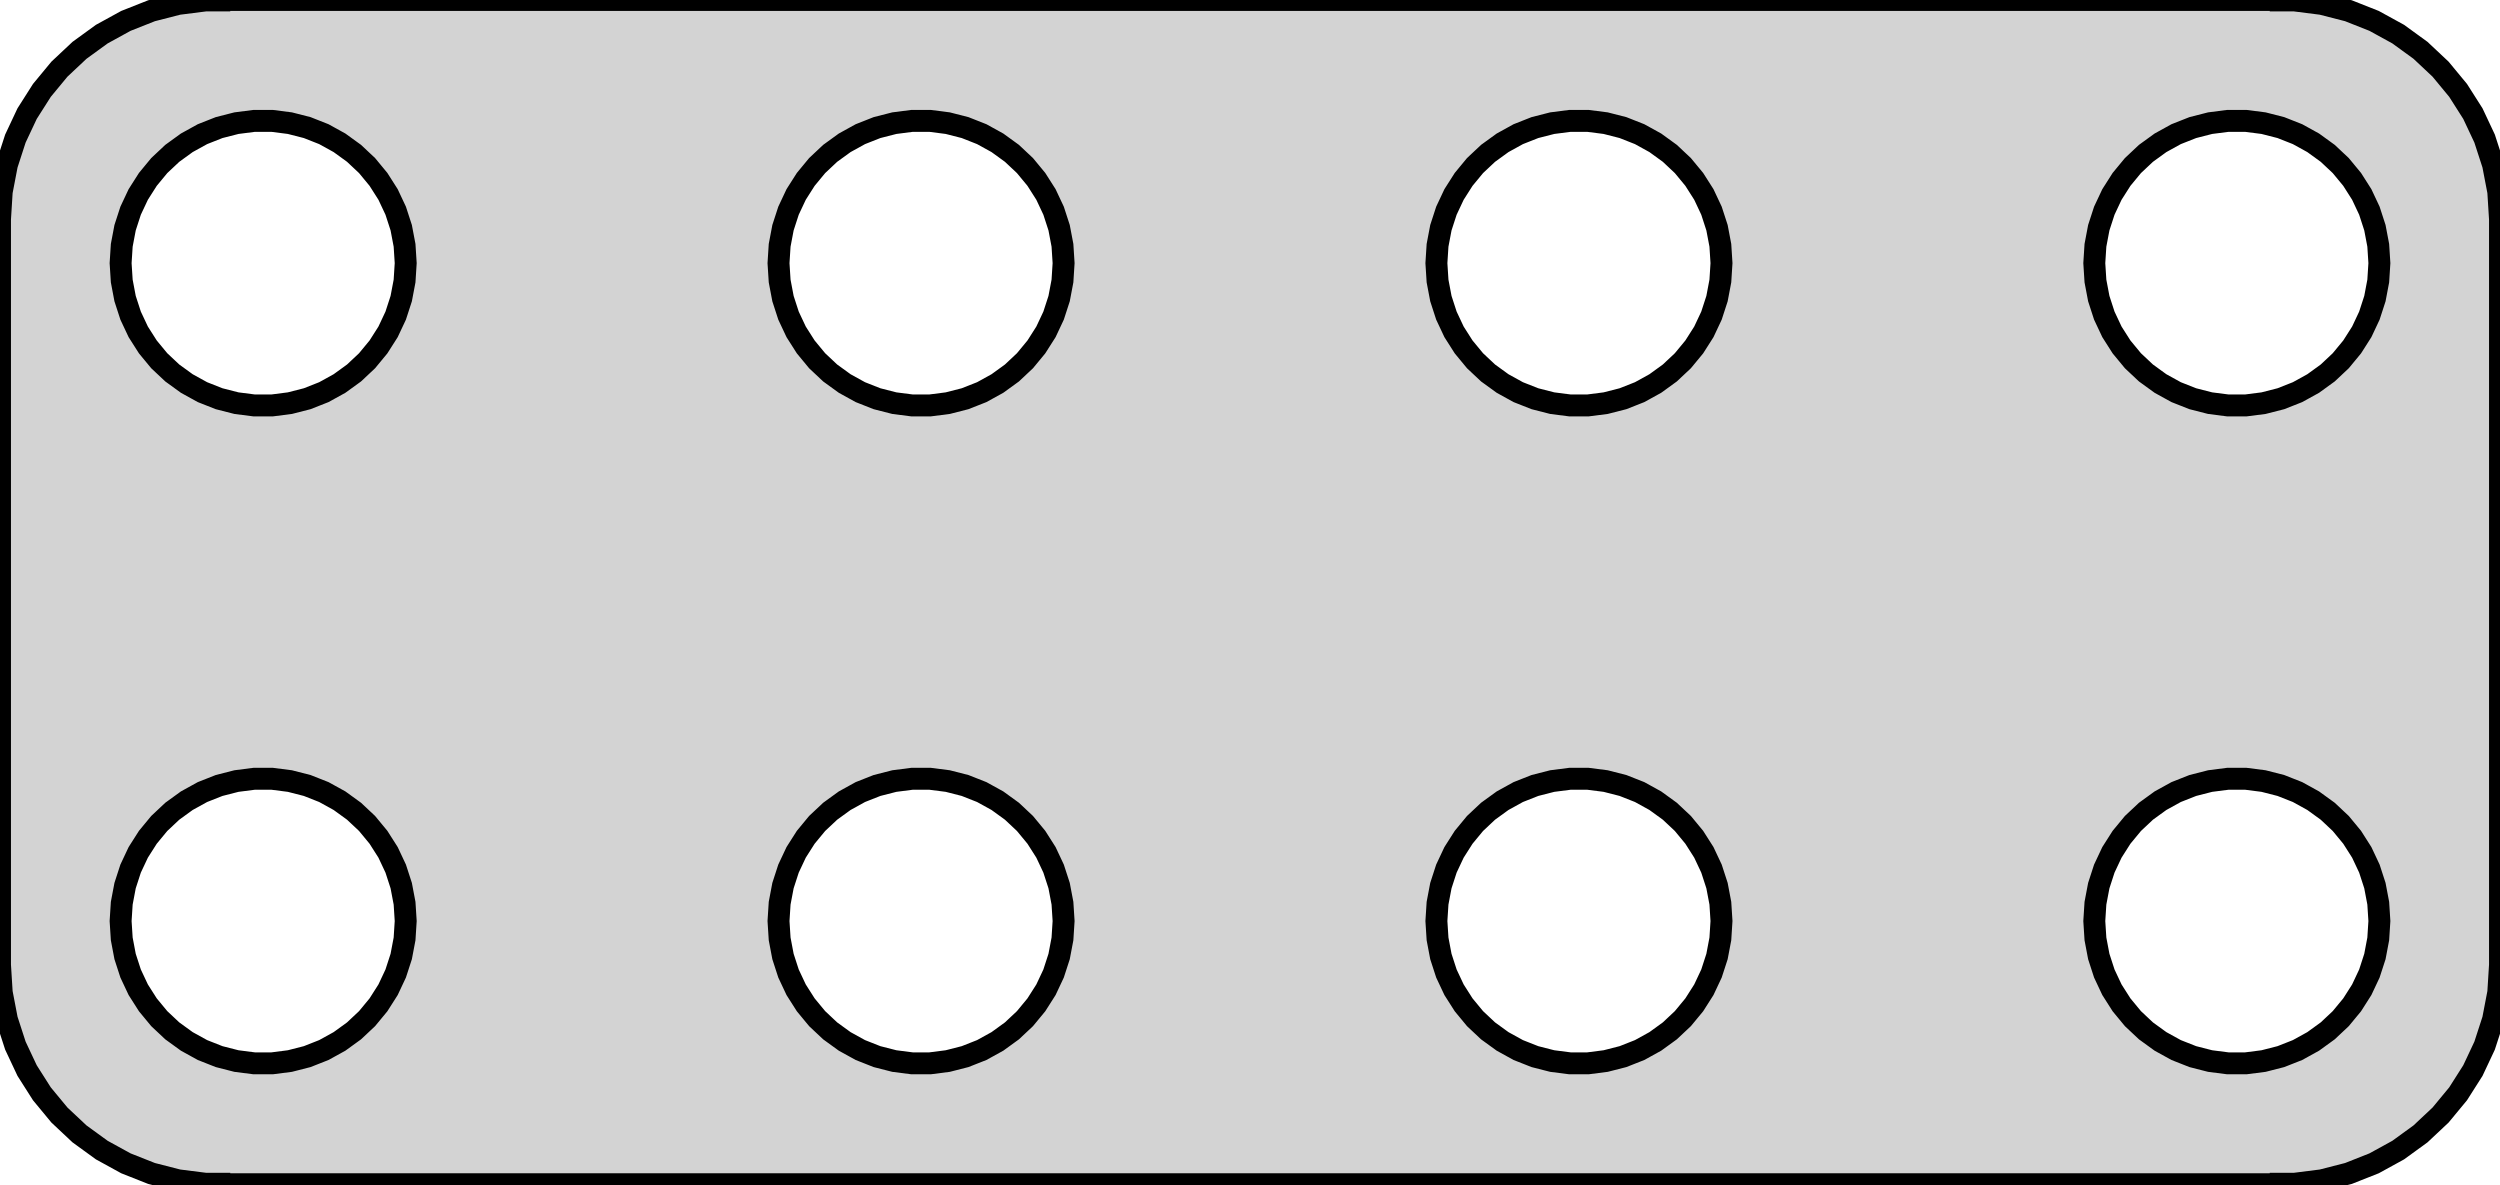
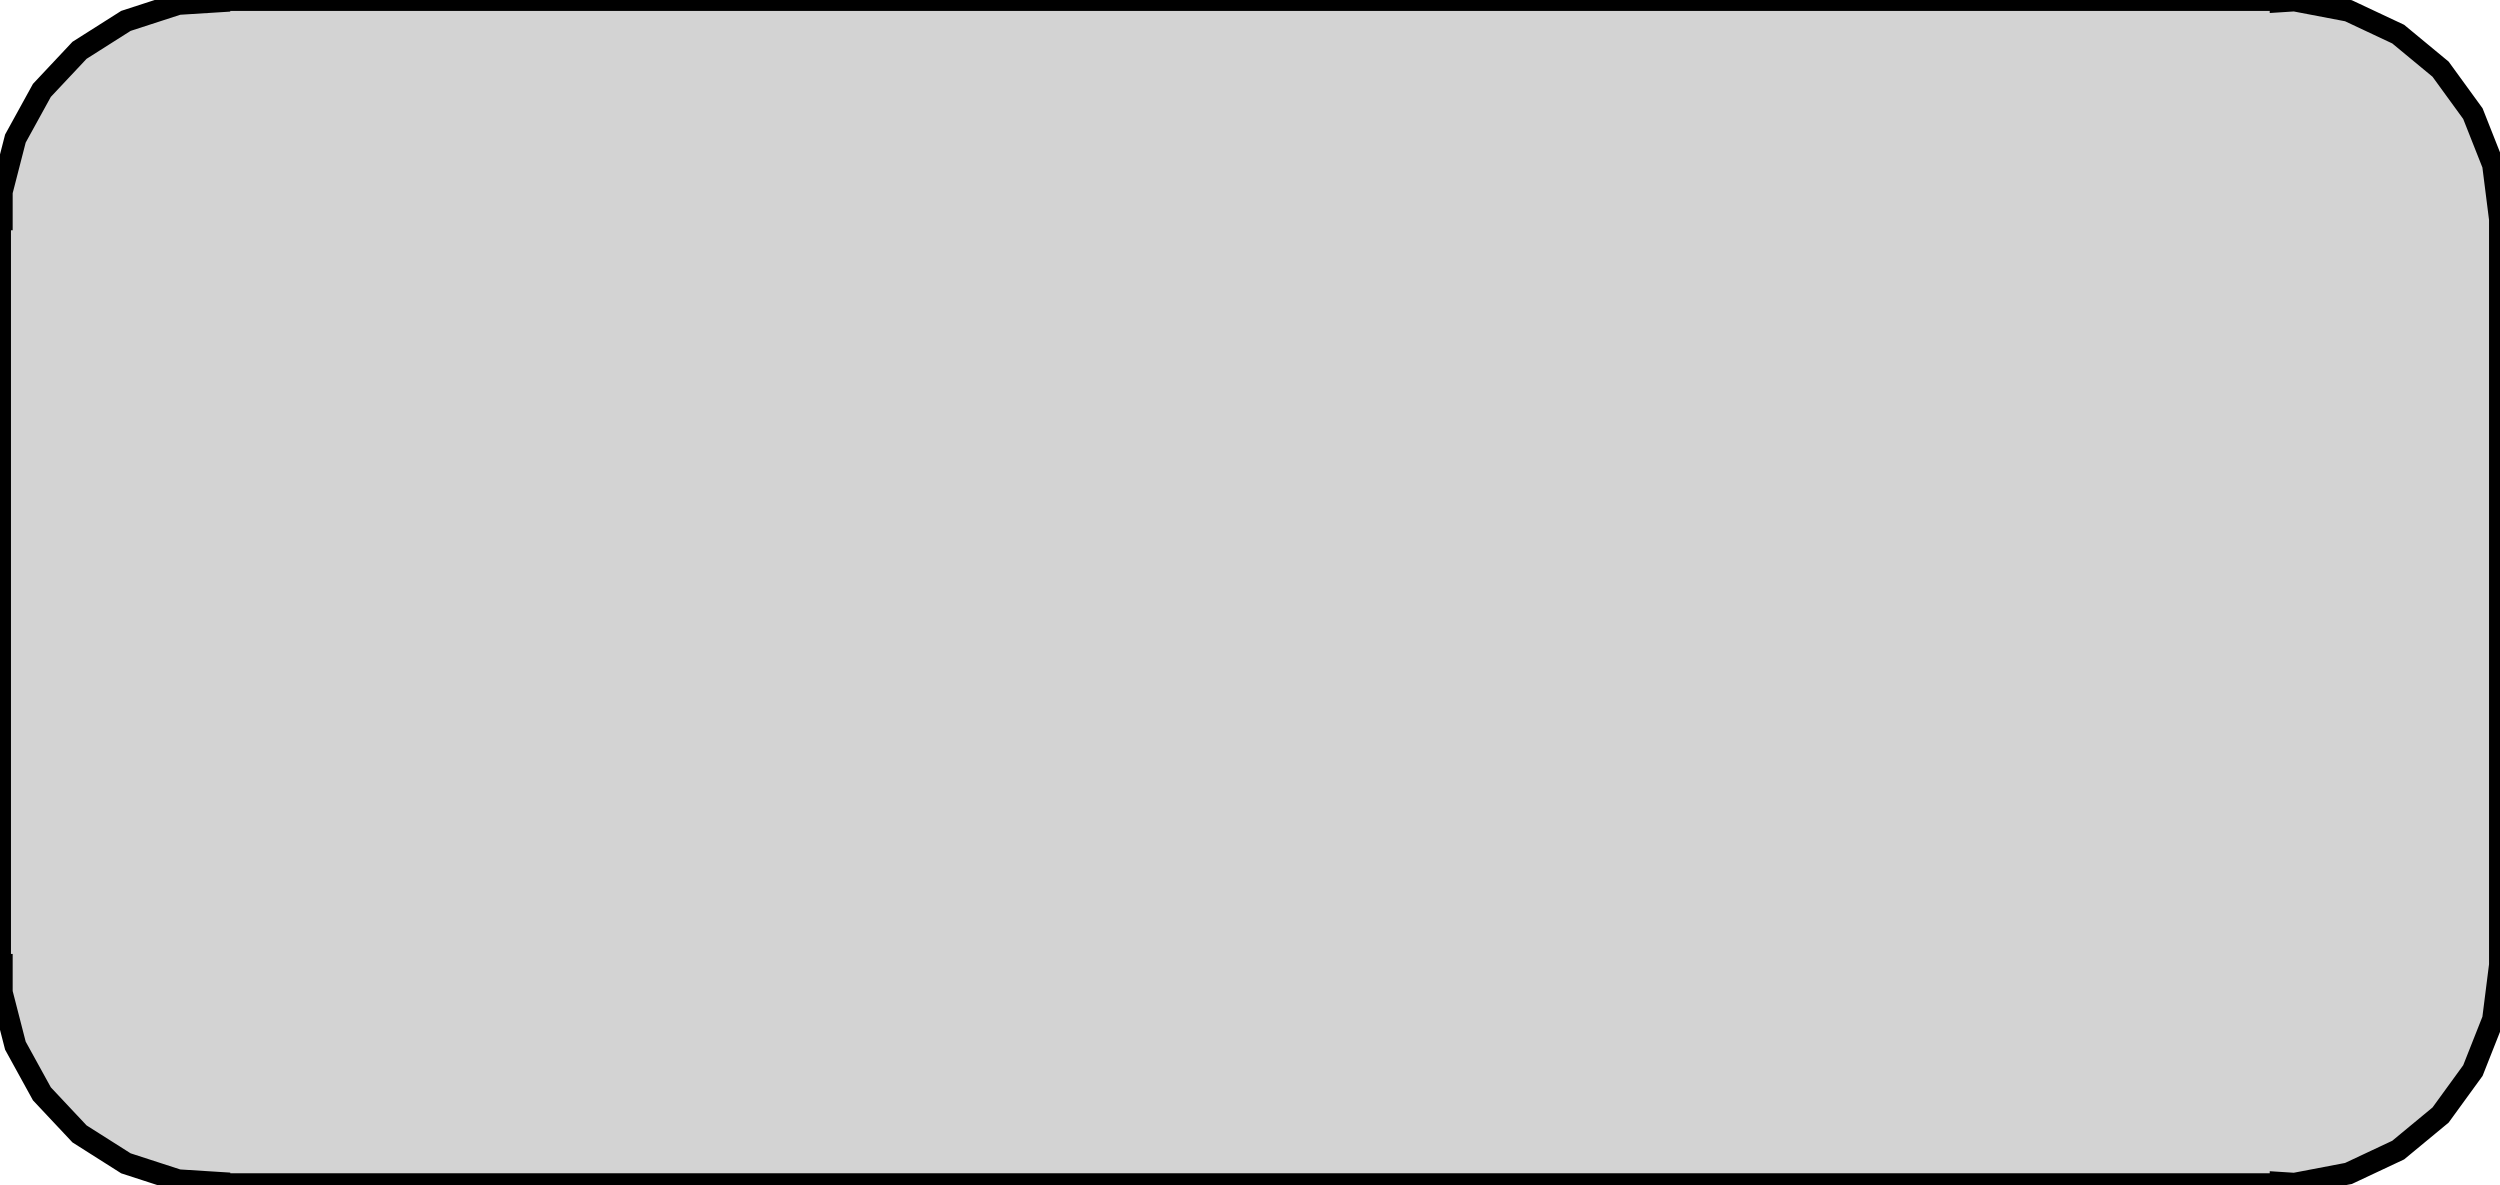
<svg xmlns="http://www.w3.org/2000/svg" width="57mm" height="27mm" viewBox="9 -36 57 27" version="1.1">
-   <path d=" M 61,-9.01 L 61.314,-9.01 L 61.937,-9.089 L 62.545,-9.245 L 63.129,-9.476 L 63.679,-9.778  L 64.187,-10.147 L 64.645,-10.577 L 65.045,-11.061 L 65.382,-11.591 L 65.649,-12.159 L 65.843,-12.757  L 65.961,-13.373 L 66,-14 L 66,-31 L 65.961,-31.627 L 65.843,-32.243 L 65.649,-32.841  L 65.382,-33.409 L 65.045,-33.939 L 64.645,-34.423 L 64.187,-34.853 L 63.679,-35.222 L 63.129,-35.524  L 62.545,-35.755 L 61.937,-35.911 L 61.314,-35.99 L 61,-35.99 L 61,-36 L 14,-36  L 14,-35.99 L 13.686,-35.99 L 13.063,-35.911 L 12.455,-35.755 L 11.871,-35.524 L 11.321,-35.222  L 10.813,-34.853 L 10.355,-34.423 L 9.955,-33.939 L 9.618,-33.409 L 9.351,-32.841 L 9.157,-32.243  L 9.039,-31.627 L 9,-31 L 9,-14 L 9.039,-13.373 L 9.157,-12.757 L 9.351,-12.159  L 9.618,-11.591 L 9.955,-11.061 L 10.355,-10.577 L 10.813,-10.147 L 11.321,-9.778 L 11.871,-9.476  L 12.455,-9.245 L 13.063,-9.089 L 13.686,-9.01 L 14,-9.01 L 14,-9 L 61,-9  z M 14.796,-26.756 L 14.391,-26.808 L 13.996,-26.909 L 13.616,-27.059 L 13.259,-27.256 L 12.928,-27.496  L 12.631,-27.775 L 12.371,-28.09 L 12.152,-28.434 L 11.978,-28.804 L 11.852,-29.192 L 11.776,-29.593  L 11.75,-30 L 11.776,-30.407 L 11.852,-30.808 L 11.978,-31.196 L 12.152,-31.566 L 12.371,-31.91  L 12.631,-32.225 L 12.928,-32.504 L 13.259,-32.744 L 13.616,-32.941 L 13.996,-33.091 L 14.391,-33.192  L 14.796,-33.244 L 15.204,-33.244 L 15.609,-33.192 L 16.004,-33.091 L 16.384,-32.941 L 16.741,-32.744  L 17.072,-32.504 L 17.369,-32.225 L 17.629,-31.91 L 17.848,-31.566 L 18.022,-31.196 L 18.148,-30.808  L 18.224,-30.407 L 18.25,-30 L 18.224,-29.593 L 18.148,-29.192 L 18.022,-28.804 L 17.848,-28.434  L 17.629,-28.09 L 17.369,-27.775 L 17.072,-27.496 L 16.741,-27.256 L 16.384,-27.059 L 16.004,-26.909  L 15.609,-26.808 L 15.204,-26.756 z M 59.796,-26.756 L 59.391,-26.808 L 58.996,-26.909 L 58.616,-27.059 L 58.259,-27.256 L 57.928,-27.496  L 57.631,-27.775 L 57.371,-28.09 L 57.152,-28.434 L 56.978,-28.804 L 56.852,-29.192 L 56.776,-29.593  L 56.75,-30 L 56.776,-30.407 L 56.852,-30.808 L 56.978,-31.196 L 57.152,-31.566 L 57.371,-31.91  L 57.631,-32.225 L 57.928,-32.504 L 58.259,-32.744 L 58.616,-32.941 L 58.996,-33.091 L 59.391,-33.192  L 59.796,-33.244 L 60.204,-33.244 L 60.609,-33.192 L 61.004,-33.091 L 61.384,-32.941 L 61.741,-32.744  L 62.072,-32.504 L 62.369,-32.225 L 62.629,-31.91 L 62.848,-31.566 L 63.022,-31.196 L 63.148,-30.808  L 63.224,-30.407 L 63.25,-30 L 63.224,-29.593 L 63.148,-29.192 L 63.022,-28.804 L 62.848,-28.434  L 62.629,-28.09 L 62.369,-27.775 L 62.072,-27.496 L 61.741,-27.256 L 61.384,-27.059 L 61.004,-26.909  L 60.609,-26.808 L 60.204,-26.756 z M 44.796,-26.756 L 44.391,-26.808 L 43.996,-26.909 L 43.616,-27.059 L 43.259,-27.256 L 42.928,-27.496  L 42.631,-27.775 L 42.371,-28.09 L 42.152,-28.434 L 41.978,-28.804 L 41.852,-29.192 L 41.776,-29.593  L 41.75,-30 L 41.776,-30.407 L 41.852,-30.808 L 41.978,-31.196 L 42.152,-31.566 L 42.371,-31.91  L 42.631,-32.225 L 42.928,-32.504 L 43.259,-32.744 L 43.616,-32.941 L 43.996,-33.091 L 44.391,-33.192  L 44.796,-33.244 L 45.204,-33.244 L 45.609,-33.192 L 46.004,-33.091 L 46.384,-32.941 L 46.741,-32.744  L 47.072,-32.504 L 47.369,-32.225 L 47.629,-31.91 L 47.848,-31.566 L 48.022,-31.196 L 48.148,-30.808  L 48.224,-30.407 L 48.25,-30 L 48.224,-29.593 L 48.148,-29.192 L 48.022,-28.804 L 47.848,-28.434  L 47.629,-28.09 L 47.369,-27.775 L 47.072,-27.496 L 46.741,-27.256 L 46.384,-27.059 L 46.004,-26.909  L 45.609,-26.808 L 45.204,-26.756 z M 29.796,-26.756 L 29.391,-26.808 L 28.996,-26.909 L 28.616,-27.059 L 28.259,-27.256 L 27.928,-27.496  L 27.631,-27.775 L 27.371,-28.09 L 27.152,-28.434 L 26.978,-28.804 L 26.852,-29.192 L 26.776,-29.593  L 26.75,-30 L 26.776,-30.407 L 26.852,-30.808 L 26.978,-31.196 L 27.152,-31.566 L 27.371,-31.91  L 27.631,-32.225 L 27.928,-32.504 L 28.259,-32.744 L 28.616,-32.941 L 28.996,-33.091 L 29.391,-33.192  L 29.796,-33.244 L 30.204,-33.244 L 30.609,-33.192 L 31.004,-33.091 L 31.384,-32.941 L 31.741,-32.744  L 32.072,-32.504 L 32.369,-32.225 L 32.629,-31.91 L 32.848,-31.566 L 33.022,-31.196 L 33.148,-30.808  L 33.224,-30.407 L 33.25,-30 L 33.224,-29.593 L 33.148,-29.192 L 33.022,-28.804 L 32.848,-28.434  L 32.629,-28.09 L 32.369,-27.775 L 32.072,-27.496 L 31.741,-27.256 L 31.384,-27.059 L 31.004,-26.909  L 30.609,-26.808 L 30.204,-26.756 z M 14.796,-11.756 L 14.391,-11.808 L 13.996,-11.909 L 13.616,-12.059 L 13.259,-12.256 L 12.928,-12.496  L 12.631,-12.775 L 12.371,-13.09 L 12.152,-13.434 L 11.978,-13.804 L 11.852,-14.192 L 11.776,-14.593  L 11.75,-15 L 11.776,-15.407 L 11.852,-15.808 L 11.978,-16.196 L 12.152,-16.566 L 12.371,-16.91  L 12.631,-17.225 L 12.928,-17.504 L 13.259,-17.744 L 13.616,-17.941 L 13.996,-18.091 L 14.391,-18.192  L 14.796,-18.244 L 15.204,-18.244 L 15.609,-18.192 L 16.004,-18.091 L 16.384,-17.941 L 16.741,-17.744  L 17.072,-17.504 L 17.369,-17.225 L 17.629,-16.91 L 17.848,-16.566 L 18.022,-16.196 L 18.148,-15.808  L 18.224,-15.407 L 18.25,-15 L 18.224,-14.593 L 18.148,-14.192 L 18.022,-13.804 L 17.848,-13.434  L 17.629,-13.09 L 17.369,-12.775 L 17.072,-12.496 L 16.741,-12.256 L 16.384,-12.059 L 16.004,-11.909  L 15.609,-11.808 L 15.204,-11.756 z M 29.796,-11.756 L 29.391,-11.808 L 28.996,-11.909 L 28.616,-12.059 L 28.259,-12.256 L 27.928,-12.496  L 27.631,-12.775 L 27.371,-13.09 L 27.152,-13.434 L 26.978,-13.804 L 26.852,-14.192 L 26.776,-14.593  L 26.75,-15 L 26.776,-15.407 L 26.852,-15.808 L 26.978,-16.196 L 27.152,-16.566 L 27.371,-16.91  L 27.631,-17.225 L 27.928,-17.504 L 28.259,-17.744 L 28.616,-17.941 L 28.996,-18.091 L 29.391,-18.192  L 29.796,-18.244 L 30.204,-18.244 L 30.609,-18.192 L 31.004,-18.091 L 31.384,-17.941 L 31.741,-17.744  L 32.072,-17.504 L 32.369,-17.225 L 32.629,-16.91 L 32.848,-16.566 L 33.022,-16.196 L 33.148,-15.808  L 33.224,-15.407 L 33.25,-15 L 33.224,-14.593 L 33.148,-14.192 L 33.022,-13.804 L 32.848,-13.434  L 32.629,-13.09 L 32.369,-12.775 L 32.072,-12.496 L 31.741,-12.256 L 31.384,-12.059 L 31.004,-11.909  L 30.609,-11.808 L 30.204,-11.756 z M 44.796,-11.756 L 44.391,-11.808 L 43.996,-11.909 L 43.616,-12.059 L 43.259,-12.256 L 42.928,-12.496  L 42.631,-12.775 L 42.371,-13.09 L 42.152,-13.434 L 41.978,-13.804 L 41.852,-14.192 L 41.776,-14.593  L 41.75,-15 L 41.776,-15.407 L 41.852,-15.808 L 41.978,-16.196 L 42.152,-16.566 L 42.371,-16.91  L 42.631,-17.225 L 42.928,-17.504 L 43.259,-17.744 L 43.616,-17.941 L 43.996,-18.091 L 44.391,-18.192  L 44.796,-18.244 L 45.204,-18.244 L 45.609,-18.192 L 46.004,-18.091 L 46.384,-17.941 L 46.741,-17.744  L 47.072,-17.504 L 47.369,-17.225 L 47.629,-16.91 L 47.848,-16.566 L 48.022,-16.196 L 48.148,-15.808  L 48.224,-15.407 L 48.25,-15 L 48.224,-14.593 L 48.148,-14.192 L 48.022,-13.804 L 47.848,-13.434  L 47.629,-13.09 L 47.369,-12.775 L 47.072,-12.496 L 46.741,-12.256 L 46.384,-12.059 L 46.004,-11.909  L 45.609,-11.808 L 45.204,-11.756 z M 59.796,-11.756 L 59.391,-11.808 L 58.996,-11.909 L 58.616,-12.059 L 58.259,-12.256 L 57.928,-12.496  L 57.631,-12.775 L 57.371,-13.09 L 57.152,-13.434 L 56.978,-13.804 L 56.852,-14.192 L 56.776,-14.593  L 56.75,-15 L 56.776,-15.407 L 56.852,-15.808 L 56.978,-16.196 L 57.152,-16.566 L 57.371,-16.91  L 57.631,-17.225 L 57.928,-17.504 L 58.259,-17.744 L 58.616,-17.941 L 58.996,-18.091 L 59.391,-18.192  L 59.796,-18.244 L 60.204,-18.244 L 60.609,-18.192 L 61.004,-18.091 L 61.384,-17.941 L 61.741,-17.744  L 62.072,-17.504 L 62.369,-17.225 L 62.629,-16.91 L 62.848,-16.566 L 63.022,-16.196 L 63.148,-15.808  L 63.224,-15.407 L 63.25,-15 L 63.224,-14.593 L 63.148,-14.192 L 63.022,-13.804 L 62.848,-13.434  L 62.629,-13.09 L 62.369,-12.775 L 62.072,-12.496 L 61.741,-12.256 L 61.384,-12.059 L 61.004,-11.909  L 60.609,-11.808 L 60.204,-11.756 z " stroke="black" fill="lightgray" stroke-width="0.5" />
+   <path d=" M 61,-9.03 L 61.314,-9.01 L 62.545,-9.245 L 63.679,-9.778 L 64.645,-10.577 L 65.382,-11.591  L 65.843,-12.757 L 66,-14 L 66,-31 L 65.843,-32.243 L 65.382,-33.409 L 64.645,-34.423  L 63.679,-35.222 L 62.545,-35.755 L 61.314,-35.99 L 61,-35.97 L 61,-36 L 14,-36  L 14,-35.97 L 13.063,-35.911 L 11.871,-35.524 L 10.813,-34.853 L 9.955,-33.939 L 9.351,-32.841  L 9.039,-31.627 L 9.039,-31 L 9,-31 L 9,-14 L 9.039,-14 L 9.039,-13.373  L 9.351,-12.159 L 9.955,-11.061 L 10.813,-10.147 L 11.871,-9.476 L 13.063,-9.089 L 14,-9.03  L 14,-9 L 61,-9 z " stroke="black" fill="lightgray" stroke-width="0.5" />
</svg>
